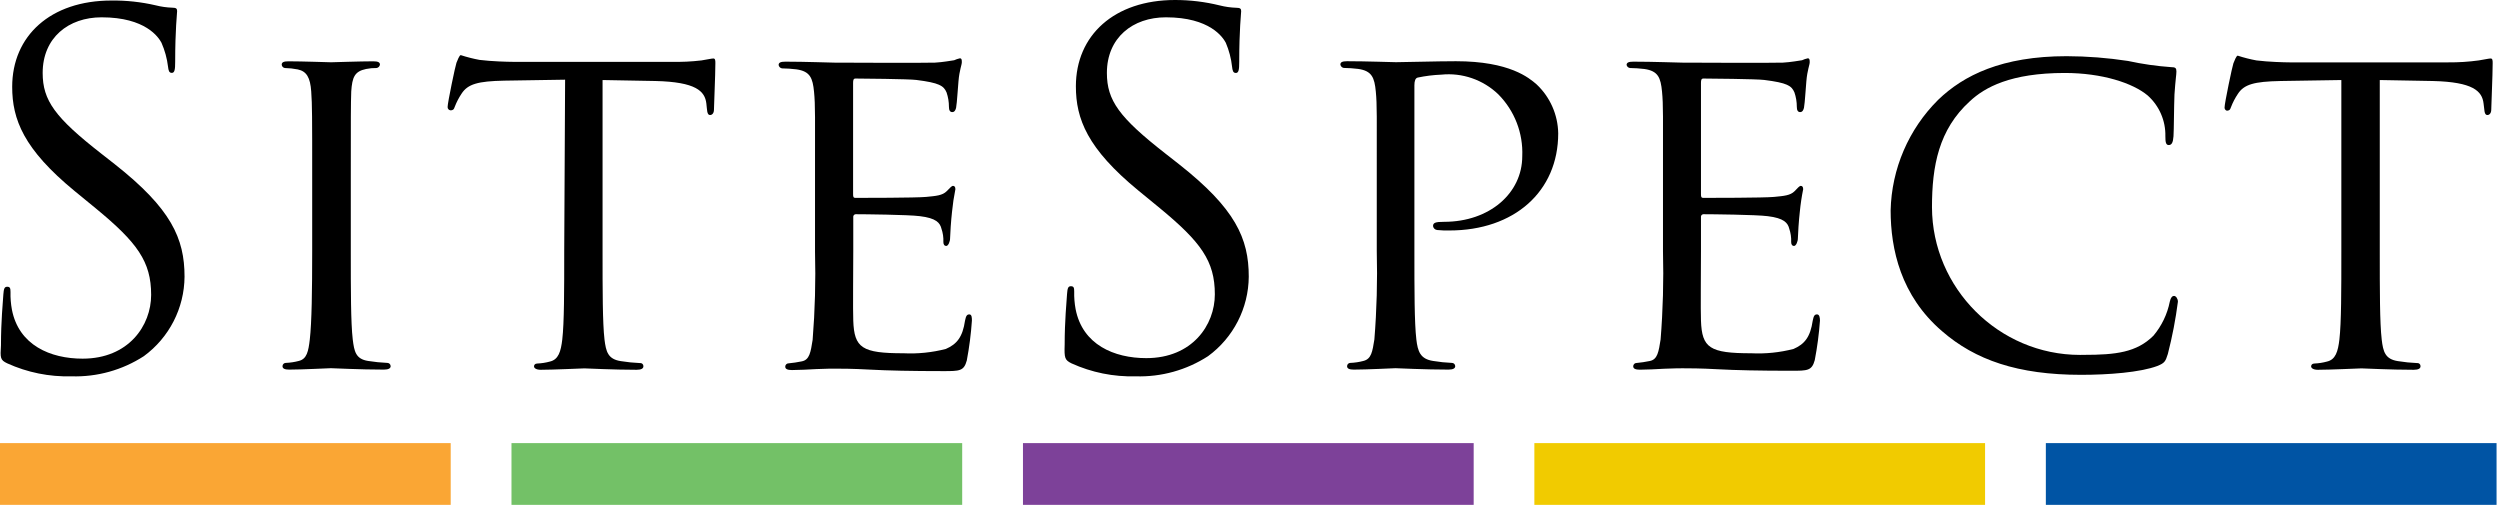
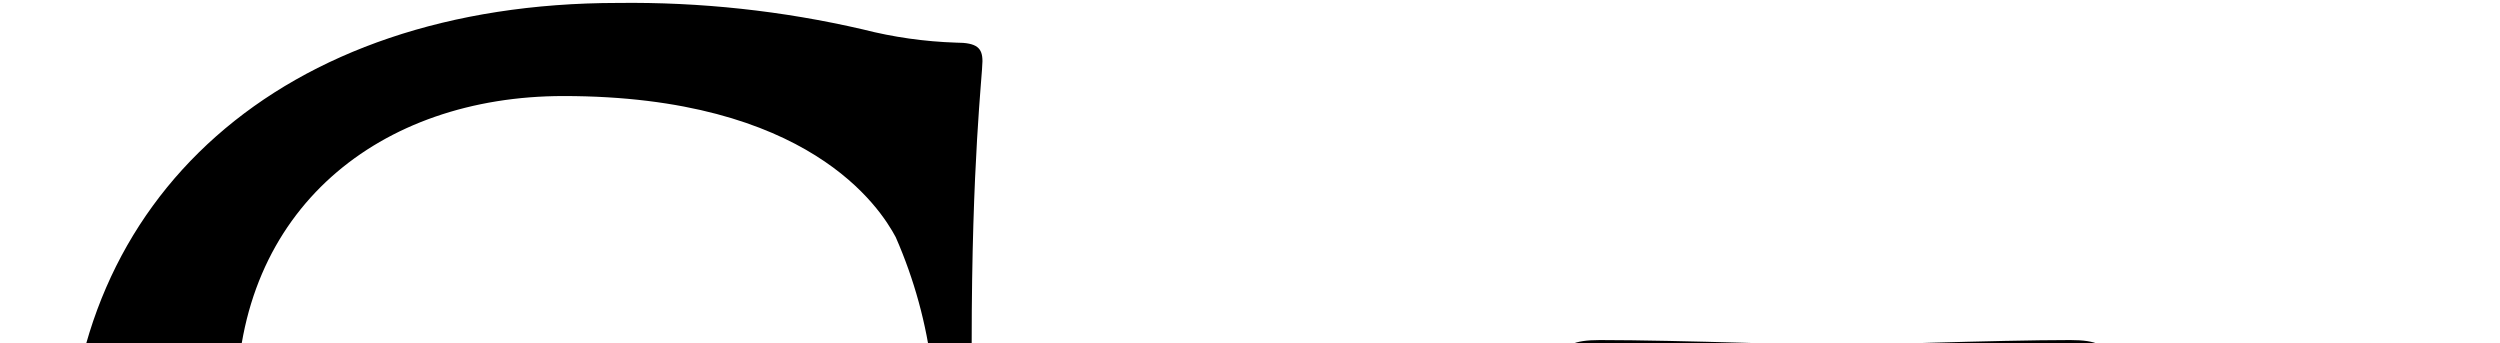
- <svg xmlns="http://www.w3.org/2000/svg" width="283px" height="58px" version="1.1" xml:space="preserve" style="fill-rule:evenodd;clip-rule:evenodd;stroke-linejoin:round;stroke-miterlimit:2;">
+ <svg xmlns="http://www.w3.org/2000/svg" viewBox="0 0 51.02 6.99" version="1.1" xml:space="preserve" style="fill-rule:evenodd;clip-rule:evenodd;stroke-linejoin:round;stroke-miterlimit:2;">
  <g id="Layer_2" transform="matrix(1,0,0,1,-8.98,-6.99999)">
    <path d="M9.8,48.13C12.08,49.167 14.566,49.669 17.07,49.6C19.968,49.69 22.825,48.894 25.26,47.32C28.133,45.221 29.846,41.878 29.87,38.32C29.87,33.98 28.35,30.61 21.95,25.57L20.43,24.38C15.22,20.31 13.81,18.38 13.81,15.26C13.81,11.26 16.74,8.96 20.48,8.96C25.48,8.96 26.94,11.24 27.26,11.84C27.637,12.699 27.887,13.609 28,14.54C28.05,14.97 28.11,15.25 28.43,15.25C28.75,15.25 28.81,14.87 28.81,14C28.81,10.31 29.03,8.52 29.03,8.25C29.03,7.98 28.92,7.87 28.49,7.87C27.849,7.849 27.212,7.759 26.59,7.6C24.951,7.22 23.272,7.039 21.59,7.06C14.7,7.06 10.36,11.06 10.36,16.83C10.36,20.52 11.66,23.88 17.41,28.61L19.85,30.61C24.52,34.46 26.09,36.61 26.09,40.38C26.09,43.85 23.54,47.6 18.33,47.6C14.69,47.6 11.11,46.08 10.33,42.06C10.207,41.401 10.153,40.73 10.17,40.06C10.17,39.63 10.12,39.46 9.79,39.46C9.46,39.46 9.41,39.73 9.36,40.33C9.31,41.2 9.09,43.33 9.09,46.08C9,47.53 9,47.75 9.8,48.13Z" style="fill:black;fill-rule:nonzero;" />
    <path d="M41.22,14.7C41.714,14.71 42.206,14.764 42.69,14.86C43.69,15.07 44.1,15.78 44.21,17.35C44.32,18.92 44.32,20.12 44.32,27.28L44.32,35.42C44.32,39.87 44.27,43.5 44.05,45.42C43.89,46.78 43.72,47.64 42.8,47.86C42.323,47.986 41.833,48.06 41.34,48.08L41.33,48.08C41.127,48.08 40.96,48.247 40.96,48.45L40.96,48.46C40.96,48.73 41.23,48.84 41.72,48.84C43.19,48.84 46.17,48.68 46.44,48.68C46.71,48.68 49.75,48.84 52.44,48.84C52.98,48.84 53.2,48.68 53.2,48.46L53.2,48.45C53.2,48.247 53.033,48.08 52.83,48.08L52.82,48.08C52.093,48.048 51.369,47.974 50.65,47.86C49.24,47.64 49.08,46.78 48.91,45.42C48.69,43.52 48.69,39.88 48.69,35.42L48.69,27.29C48.69,20.13 48.69,18.82 48.74,17.36C48.85,15.73 49.12,15.08 50.42,14.81C50.811,14.729 51.21,14.692 51.61,14.7C51.805,14.668 51.958,14.515 51.99,14.32C51.99,14.05 51.77,13.94 51.23,13.94C49.77,13.94 46.67,14.05 46.46,14.05C46.25,14.05 43.2,13.94 41.63,13.94C41.09,13.94 40.87,14.05 40.87,14.32C40.882,14.513 41.029,14.672 41.22,14.7Z" style="fill:black;fill-rule:nonzero;" />
    <path d="M72.85,35.43C72.85,39.88 72.85,43.51 72.63,45.43C72.47,46.79 72.2,47.71 71.22,47.93C70.76,48.056 70.287,48.13 69.81,48.15C69.54,48.15 69.43,48.31 69.43,48.48C69.43,48.65 69.65,48.86 70.19,48.86C71.6,48.86 74.91,48.7 75.13,48.7C75.35,48.7 78.44,48.86 81.05,48.86C81.59,48.86 81.81,48.7 81.81,48.48C81.812,48.466 81.813,48.452 81.813,48.437C81.813,48.251 81.659,48.097 81.473,48.097C81.458,48.097 81.444,48.098 81.43,48.1C80.703,48.07 79.978,47.997 79.26,47.88C77.79,47.66 77.58,46.8 77.41,45.44C77.19,43.54 77.19,39.9 77.19,35.44L77.19,16.06L83.19,16.17C87.75,16.28 88.78,17.31 88.94,18.72L88.99,19.21C89.04,19.86 89.15,20.02 89.37,20.02C89.59,20.02 89.8,19.81 89.8,19.42C89.8,18.88 89.96,15.57 89.96,14.16C89.96,13.89 89.96,13.62 89.74,13.62C89.52,13.62 89.09,13.73 88.38,13.84C87.259,13.973 86.129,14.026 85,14L67,14C66.46,14 64.61,13.95 63.26,13.78C62.542,13.647 61.834,13.466 61.14,13.24C60.98,13.24 60.76,13.84 60.65,14.11C60.54,14.38 59.65,18.61 59.65,19.11C59.639,19.304 59.786,19.474 59.98,19.49C60.2,19.49 60.36,19.44 60.47,19.06C60.669,18.547 60.924,18.057 61.23,17.6C61.94,16.51 63.08,16.19 66.06,16.13L72.95,16.02L72.85,35.43Z" style="fill:black;fill-rule:nonzero;" />
    <path d="M118.71,42.59C118.44,42.59 118.33,42.75 118.22,43.3C117.95,45.15 117.3,45.96 116.05,46.5C114.491,46.904 112.879,47.069 111.27,46.99C106.55,46.99 105.68,46.39 105.57,43.3C105.52,42.38 105.57,37.01 105.57,35.43L105.57,31.58C105.568,31.566 105.567,31.552 105.567,31.538C105.567,31.379 105.698,31.248 105.857,31.248C105.868,31.248 105.879,31.249 105.89,31.25C106.7,31.25 111.81,31.3 113.11,31.47C114.96,31.69 115.39,32.23 115.55,32.88C115.719,33.368 115.793,33.884 115.77,34.4C115.77,34.67 115.88,34.84 116.1,34.84C116.32,34.84 116.53,34.35 116.53,33.97C116.53,33.59 116.64,31.91 116.75,30.97C116.833,30.114 116.96,29.263 117.13,28.42C117.13,28.15 117.02,28.04 116.86,28.04C116.7,28.04 116.48,28.31 116.15,28.64C115.66,29.13 114.96,29.18 113.82,29.29C112.68,29.4 106.44,29.4 105.82,29.4C105.55,29.4 105.55,29.24 105.55,28.91L105.55,16.38C105.55,16.05 105.6,15.89 105.82,15.89C106.36,15.89 111.9,15.94 112.71,16.05C115.31,16.38 115.8,16.7 116.13,17.46C116.309,17.985 116.4,18.536 116.4,19.09C116.4,19.47 116.51,19.69 116.78,19.69C117.05,19.69 117.16,19.42 117.21,19.2C117.32,18.66 117.43,16.59 117.48,16.2C117.59,14.9 117.86,14.36 117.86,14.03C117.86,13.7 117.81,13.6 117.64,13.6C117.416,13.649 117.198,13.723 116.99,13.82C116.61,13.87 115.74,14.04 114.82,14.09C113.73,14.14 103.75,14.09 103.42,14.09C103.09,14.09 100.06,13.98 97.88,13.98C97.34,13.98 97.12,14.09 97.12,14.36C97.152,14.555 97.305,14.708 97.5,14.74C98.045,14.747 98.589,14.784 99.13,14.85C100.7,15.07 100.98,15.85 101.13,17.4C101.28,18.95 101.24,20.17 101.24,27.33L101.24,35.47C101.327,38.806 101.237,42.144 100.97,45.47C100.75,46.83 100.64,47.75 99.72,47.91C99.234,48.01 98.744,48.084 98.25,48.13L98.24,48.13C98.037,48.13 97.87,48.297 97.87,48.5L97.87,48.51C97.87,48.78 98.14,48.89 98.63,48.89C99.39,48.89 100.48,48.83 101.4,48.78C102.32,48.73 103.4,48.73 103.46,48.73C104.17,48.73 105.46,48.73 107.46,48.84C109.46,48.95 112.18,49.01 115.76,49.01C117.61,49.01 118.09,49.01 118.42,47.81C118.703,46.319 118.896,44.813 119,43.3C119,43 119,42.59 118.71,42.59Z" style="fill:black;fill-rule:nonzero;" />
    <path d="M130.27,48.13C132.55,49.167 135.036,49.669 137.54,49.6C140.438,49.69 143.295,48.894 145.73,47.32C148.602,45.22 150.314,41.878 150.34,38.32C150.34,33.98 148.82,30.61 142.42,25.57L140.9,24.38C135.69,20.31 134.28,18.38 134.28,15.26C134.28,11.26 137.21,8.96 140.96,8.96C145.96,8.96 147.42,11.24 147.74,11.84C148.108,12.704 148.348,13.617 148.45,14.55C148.5,14.98 148.56,15.26 148.88,15.26C149.2,15.26 149.26,14.88 149.26,14.01C149.26,10.32 149.48,8.53 149.48,8.26C149.48,7.99 149.37,7.88 148.94,7.88C148.299,7.859 147.662,7.769 147.04,7.61C145.391,7.204 143.698,6.999 142,7C135.11,7 130.77,11 130.77,16.77C130.77,20.46 132.07,23.82 137.82,28.55L140.26,30.55C144.93,34.4 146.5,36.55 146.5,40.32C146.5,43.79 143.95,47.54 138.74,47.54C135.1,47.54 131.52,46.02 130.74,42C130.617,41.341 130.563,40.67 130.58,40C130.58,39.57 130.53,39.4 130.2,39.4C129.87,39.4 129.82,39.67 129.77,40.27C129.72,41.14 129.5,43.27 129.5,46.02C129.45,47.53 129.51,47.75 130.27,48.13Z" style="fill:black;fill-rule:nonzero;" />
    <path d="M182.91,16.54C182.09,15.84 179.91,13.93 173.79,13.93C171.62,13.93 168.04,14.04 167.01,14.04C166.63,14.04 163.64,13.93 161.47,13.93C160.93,13.93 160.71,14.04 160.71,14.31C160.742,14.505 160.895,14.658 161.09,14.69C161.635,14.697 162.179,14.734 162.72,14.8C164.29,15.02 164.57,15.8 164.72,17.35C164.87,18.9 164.83,20.12 164.83,27.28L164.83,35.42C164.917,38.756 164.827,42.094 164.56,45.42C164.34,46.78 164.23,47.64 163.31,47.86C162.833,47.986 162.343,48.06 161.85,48.08L161.84,48.08C161.637,48.08 161.47,48.247 161.47,48.45L161.47,48.46C161.47,48.73 161.74,48.84 162.23,48.84C163.7,48.84 166.79,48.68 166.95,48.68C167.11,48.68 170.31,48.84 172.95,48.84C173.49,48.84 173.71,48.68 173.71,48.46L173.71,48.45C173.71,48.247 173.543,48.08 173.34,48.08L173.33,48.08C172.619,48.05 171.911,47.977 171.21,47.86C169.75,47.64 169.47,46.78 169.31,45.42C169.09,43.52 169.09,39.88 169.09,35.42L169.09,16.65C169.09,16.16 169.2,15.84 169.47,15.78C170.346,15.596 171.236,15.486 172.13,15.45C174.505,15.207 176.871,16.024 178.59,17.68C180.428,19.533 181.412,22.072 181.3,24.68C181.3,28.86 177.61,32.11 172.45,32.11C171.45,32.11 171.2,32.22 171.2,32.6C171.238,32.844 171.444,33.029 171.69,33.04C172.142,33.084 172.596,33.101 173.05,33.09C180.38,33.09 185.37,28.69 185.37,22.09C185.335,19.984 184.447,17.98 182.91,16.54Z" style="fill:black;fill-rule:nonzero;" />
    <path d="M193.49,14.7C194.035,14.707 194.579,14.744 195.12,14.81C196.69,15.03 196.97,15.81 197.12,17.36C197.27,18.91 197.23,20.13 197.23,27.29L197.23,35.43C197.317,38.766 197.227,42.104 196.96,45.43C196.74,46.79 196.63,47.71 195.71,47.87C195.224,47.97 194.734,48.044 194.24,48.09L194.23,48.09C194.027,48.09 193.86,48.257 193.86,48.46L193.86,48.47C193.86,48.74 194.13,48.85 194.62,48.85C195.38,48.85 196.46,48.79 197.39,48.74C198.32,48.69 199.39,48.69 199.45,48.69C200.15,48.69 201.45,48.69 203.45,48.8C205.45,48.91 208.17,48.97 211.75,48.97C213.59,48.97 214.08,48.97 214.41,47.77C214.695,46.293 214.892,44.8 215,43.3C215,42.98 214.95,42.59 214.67,42.59C214.39,42.59 214.29,42.75 214.18,43.3C213.91,45.15 213.26,45.96 212.01,46.5C210.451,46.904 208.839,47.069 207.23,46.99C202.51,46.99 201.64,46.39 201.53,43.3C201.48,42.38 201.53,37.01 201.53,35.43L201.53,31.58C201.528,31.566 201.527,31.551 201.527,31.537C201.527,31.378 201.658,31.247 201.817,31.247C201.831,31.247 201.846,31.248 201.86,31.25C202.67,31.25 207.77,31.3 209.08,31.47C210.92,31.69 211.36,32.23 211.52,32.88C211.688,33.368 211.763,33.884 211.74,34.4C211.74,34.67 211.85,34.84 212.07,34.84C212.29,34.84 212.5,34.35 212.5,33.97C212.5,33.59 212.61,31.91 212.72,30.97C212.802,30.114 212.929,29.263 213.1,28.42C213.1,28.15 212.99,28.04 212.83,28.04C212.67,28.04 212.45,28.31 212.13,28.64C211.64,29.13 210.94,29.18 209.8,29.29C208.66,29.4 202.42,29.4 201.8,29.4C201.53,29.4 201.53,29.24 201.53,28.91L201.53,16.38C201.53,16.05 201.58,15.89 201.8,15.89C202.34,15.89 207.88,15.94 208.69,16.05C211.3,16.38 211.78,16.7 212.11,17.46C212.289,17.985 212.38,18.536 212.38,19.09C212.38,19.47 212.49,19.69 212.76,19.69C213.03,19.69 213.14,19.42 213.19,19.2C213.3,18.66 213.41,16.59 213.46,16.2C213.57,14.9 213.84,14.36 213.84,14.03C213.84,13.7 213.79,13.6 213.62,13.6C213.396,13.649 213.178,13.723 212.97,13.82C212.59,13.87 211.72,14.04 210.8,14.09C209.72,14.14 199.73,14.09 199.41,14.09C199.09,14.09 196.05,13.98 193.87,13.98C193.33,13.98 193.11,14.09 193.11,14.36C193.156,14.539 193.307,14.674 193.49,14.7Z" style="fill:black;fill-rule:nonzero;" />
    <path d="M228.82,44.49C232.57,47.75 237.39,49.43 244.56,49.43C247.65,49.43 251.24,49.16 253.19,48.43C254,48.1 254.11,47.94 254.38,47.07C254.882,45.122 255.263,43.145 255.52,41.15C255.52,40.82 255.3,40.5 255.09,40.5C254.88,40.5 254.71,40.66 254.6,41.15C254.317,42.569 253.681,43.893 252.75,45C250.85,46.9 248.46,47.17 244.88,47.17C244.733,47.174 244.587,47.176 244.44,47.176C235.262,47.176 227.704,39.638 227.68,30.46C227.68,25.79 228.44,21.67 231.97,18.46C233.65,16.89 236.58,15.26 242.71,15.26C246.94,15.26 250.42,16.4 252.1,17.81C253.408,18.979 254.14,20.666 254.1,22.42C254.1,23.07 254.15,23.42 254.48,23.42C254.81,23.42 254.97,23.15 255.02,22.42C255.07,21.69 255.07,19.22 255.13,17.7C255.24,16.02 255.35,15.47 255.35,15.09C255.35,14.71 255.24,14.6 254.75,14.6C253.109,14.484 251.478,14.25 249.87,13.9C247.57,13.547 245.247,13.367 242.92,13.36C235.59,13.36 231.25,15.53 228.38,18.3C225.036,21.619 223.106,26.11 223,30.82C223,35.21 224.15,40.48 228.82,44.49Z" style="fill:black;fill-rule:nonzero;" />
    <path d="M261.05,19.53C261.27,19.53 261.43,19.48 261.54,19.1C261.738,18.586 261.993,18.097 262.3,17.64C263,16.55 264.14,16.23 267.13,16.17L274.02,16.06L274.02,35.43C274.02,39.88 274.02,43.51 273.8,45.43C273.64,46.79 273.37,47.71 272.39,47.93C271.93,48.056 271.457,48.13 270.98,48.15C270.71,48.15 270.6,48.31 270.6,48.48C270.6,48.65 270.82,48.86 271.36,48.86C272.77,48.86 276.08,48.7 276.3,48.7C276.52,48.7 279.61,48.86 282.22,48.86C282.76,48.86 282.98,48.7 282.98,48.48C282.982,48.466 282.983,48.452 282.983,48.437C282.983,48.251 282.829,48.097 282.643,48.097C282.628,48.097 282.614,48.098 282.6,48.1C281.873,48.07 281.148,47.997 280.43,47.88C278.97,47.66 278.75,46.8 278.59,45.44C278.37,43.54 278.37,39.9 278.37,35.44L278.37,16.06L284.37,16.17C288.93,16.28 289.96,17.31 290.12,18.72L290.18,19.21C290.23,19.86 290.34,20.02 290.56,20.02C290.78,20.02 290.99,19.81 290.99,19.42C290.99,18.88 291.15,15.57 291.15,14.16C291.15,13.89 291.15,13.62 290.93,13.62C290.71,13.62 290.28,13.73 289.57,13.84C288.437,13.995 287.294,14.069 286.15,14.06L268.15,14.06C267.61,14.06 265.76,14.01 264.41,13.84C263.692,13.707 262.984,13.527 262.29,13.3C262.13,13.3 261.91,13.9 261.8,14.17C261.69,14.44 260.8,18.67 260.8,19.17C260.792,19.332 260.895,19.481 261.05,19.53Z" style="fill:black;fill-rule:nonzero;" />
    <rect x="8.98" y="57.16" width="51.02" height="6.99" style="fill:rgb(250,166,52);" />
    <rect x="66.88" y="57.16" width="51.02" height="6.99" style="fill:rgb(115,193,103);" />
    <rect x="124.78" y="57.16" width="51.02" height="6.99" style="fill:rgb(125,65,153);" />
    <rect x="182.67" y="57.16" width="51.02" height="6.99" style="fill:rgb(241,203,0);" />
    <rect x="240.57" y="57.16" width="51.02" height="6.99" style="fill:rgb(0,84,164);" />
  </g>
</svg>
